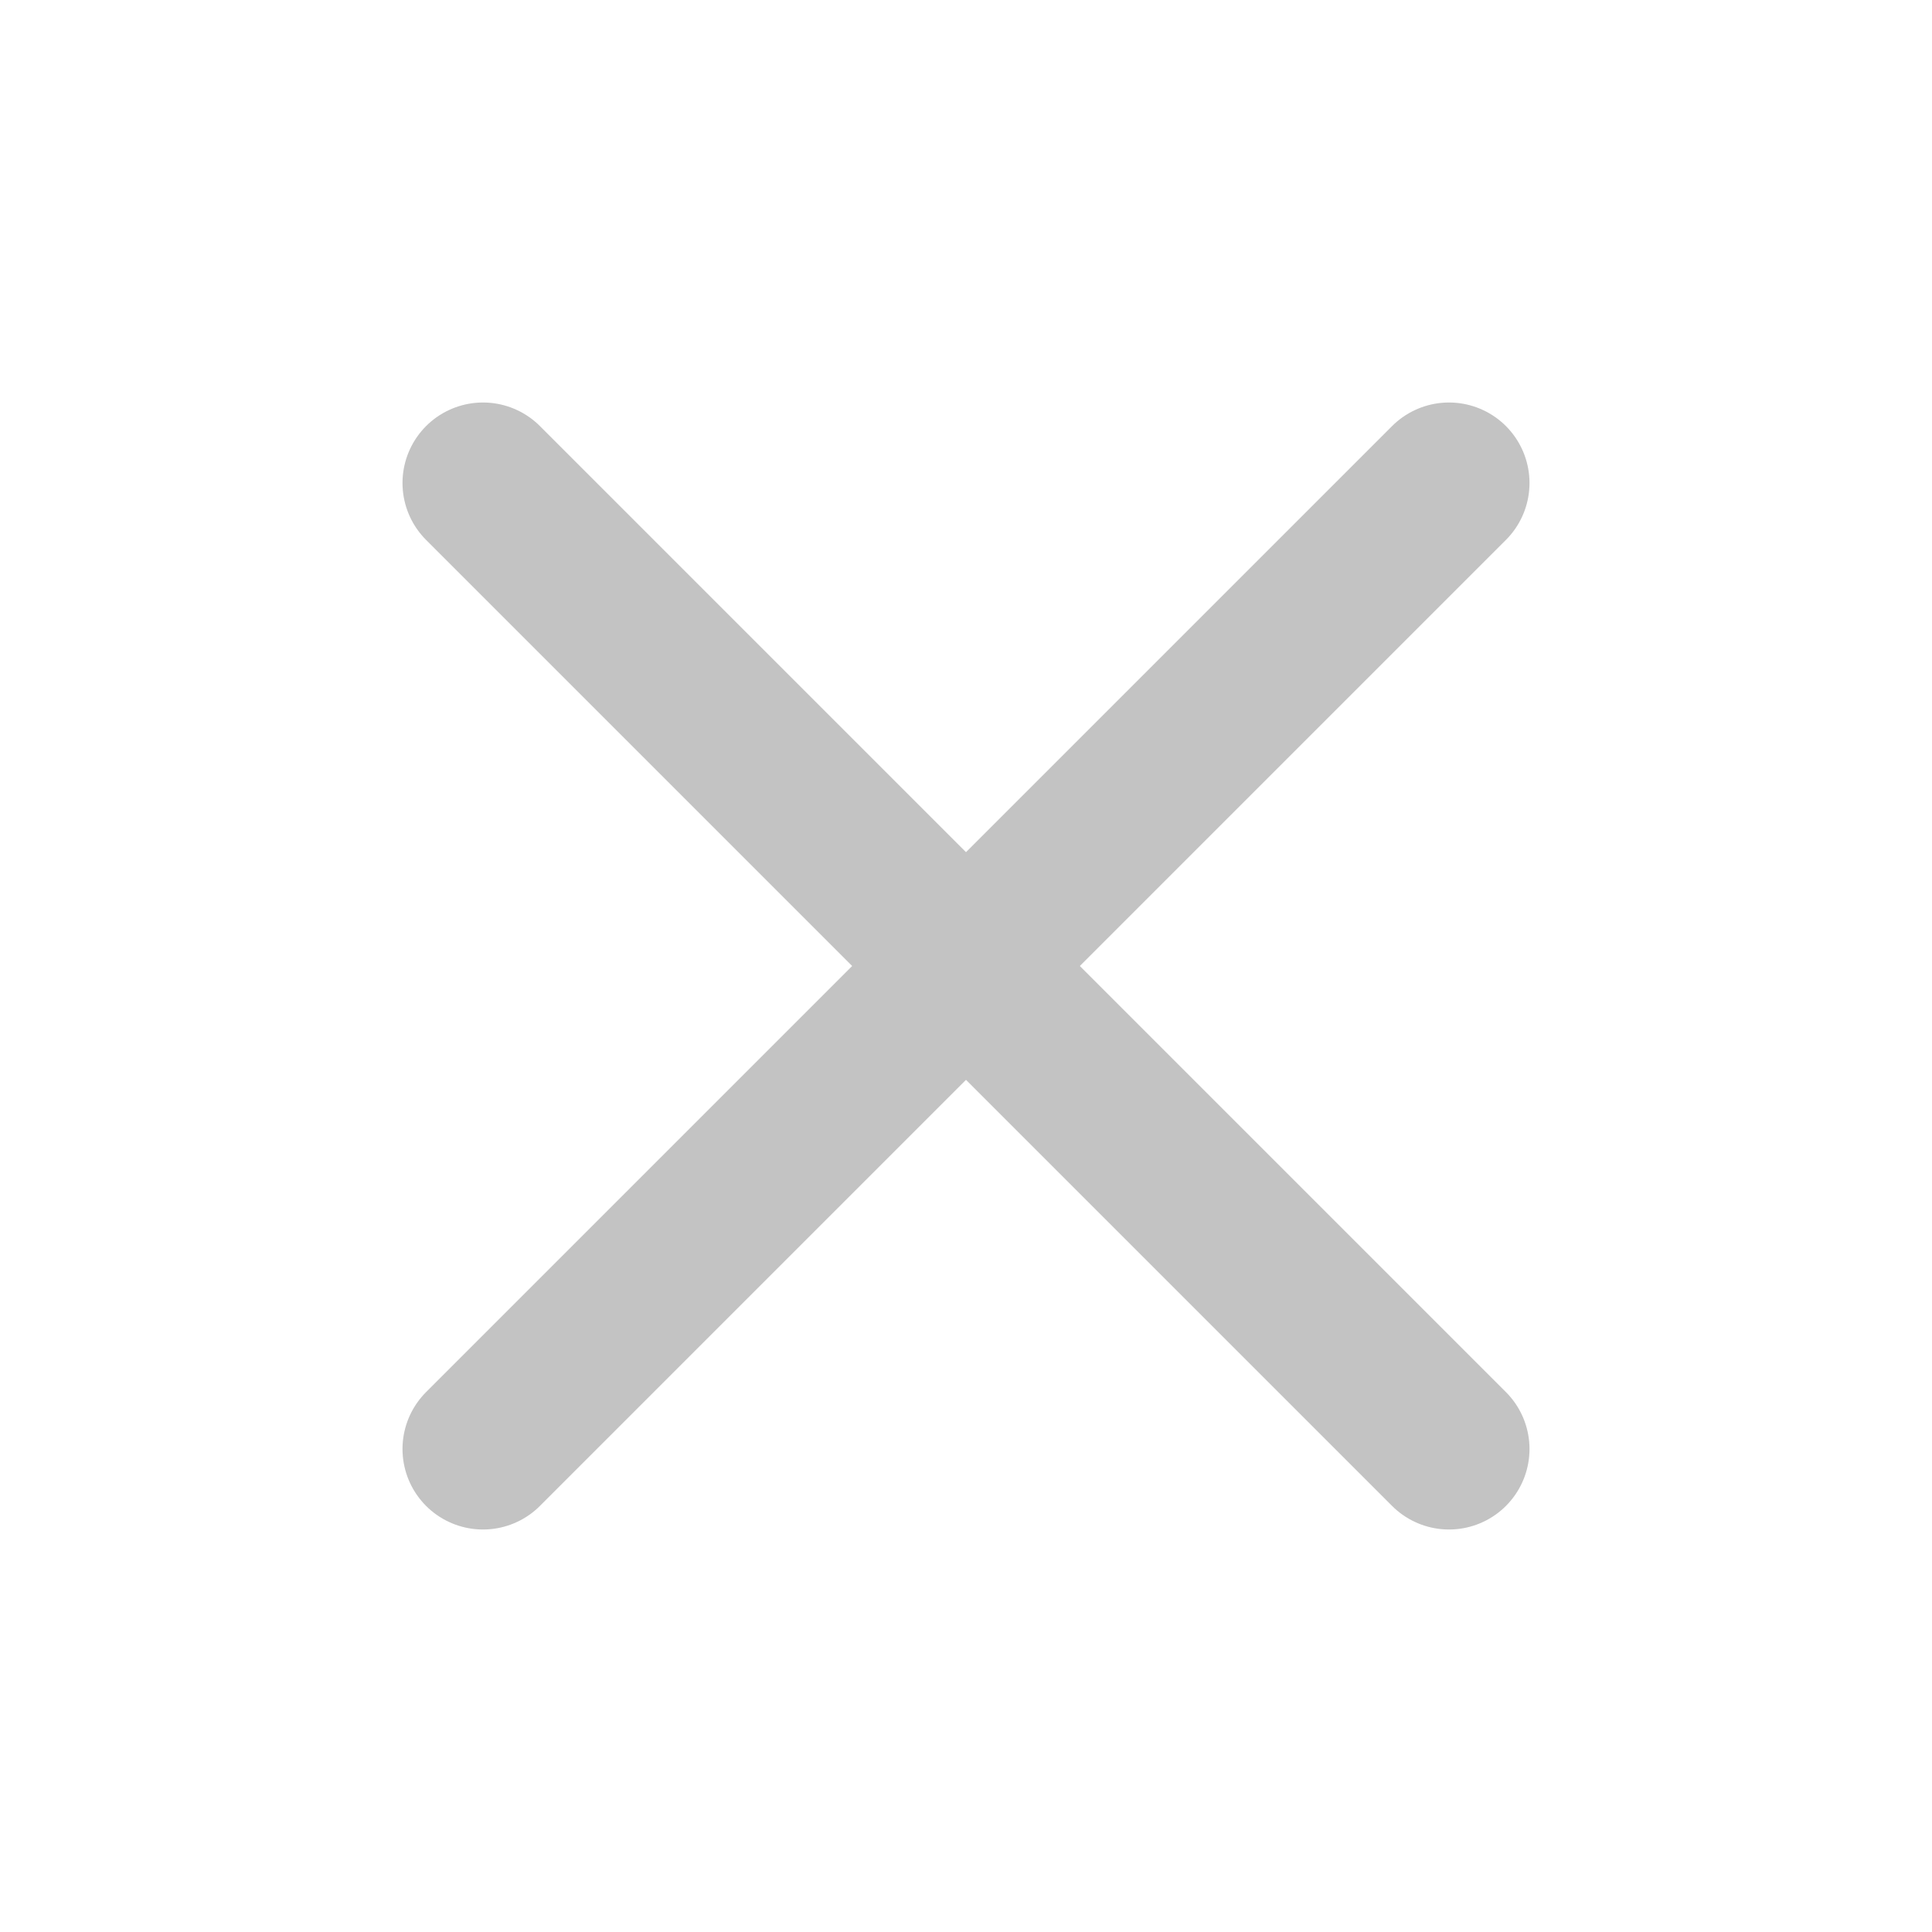
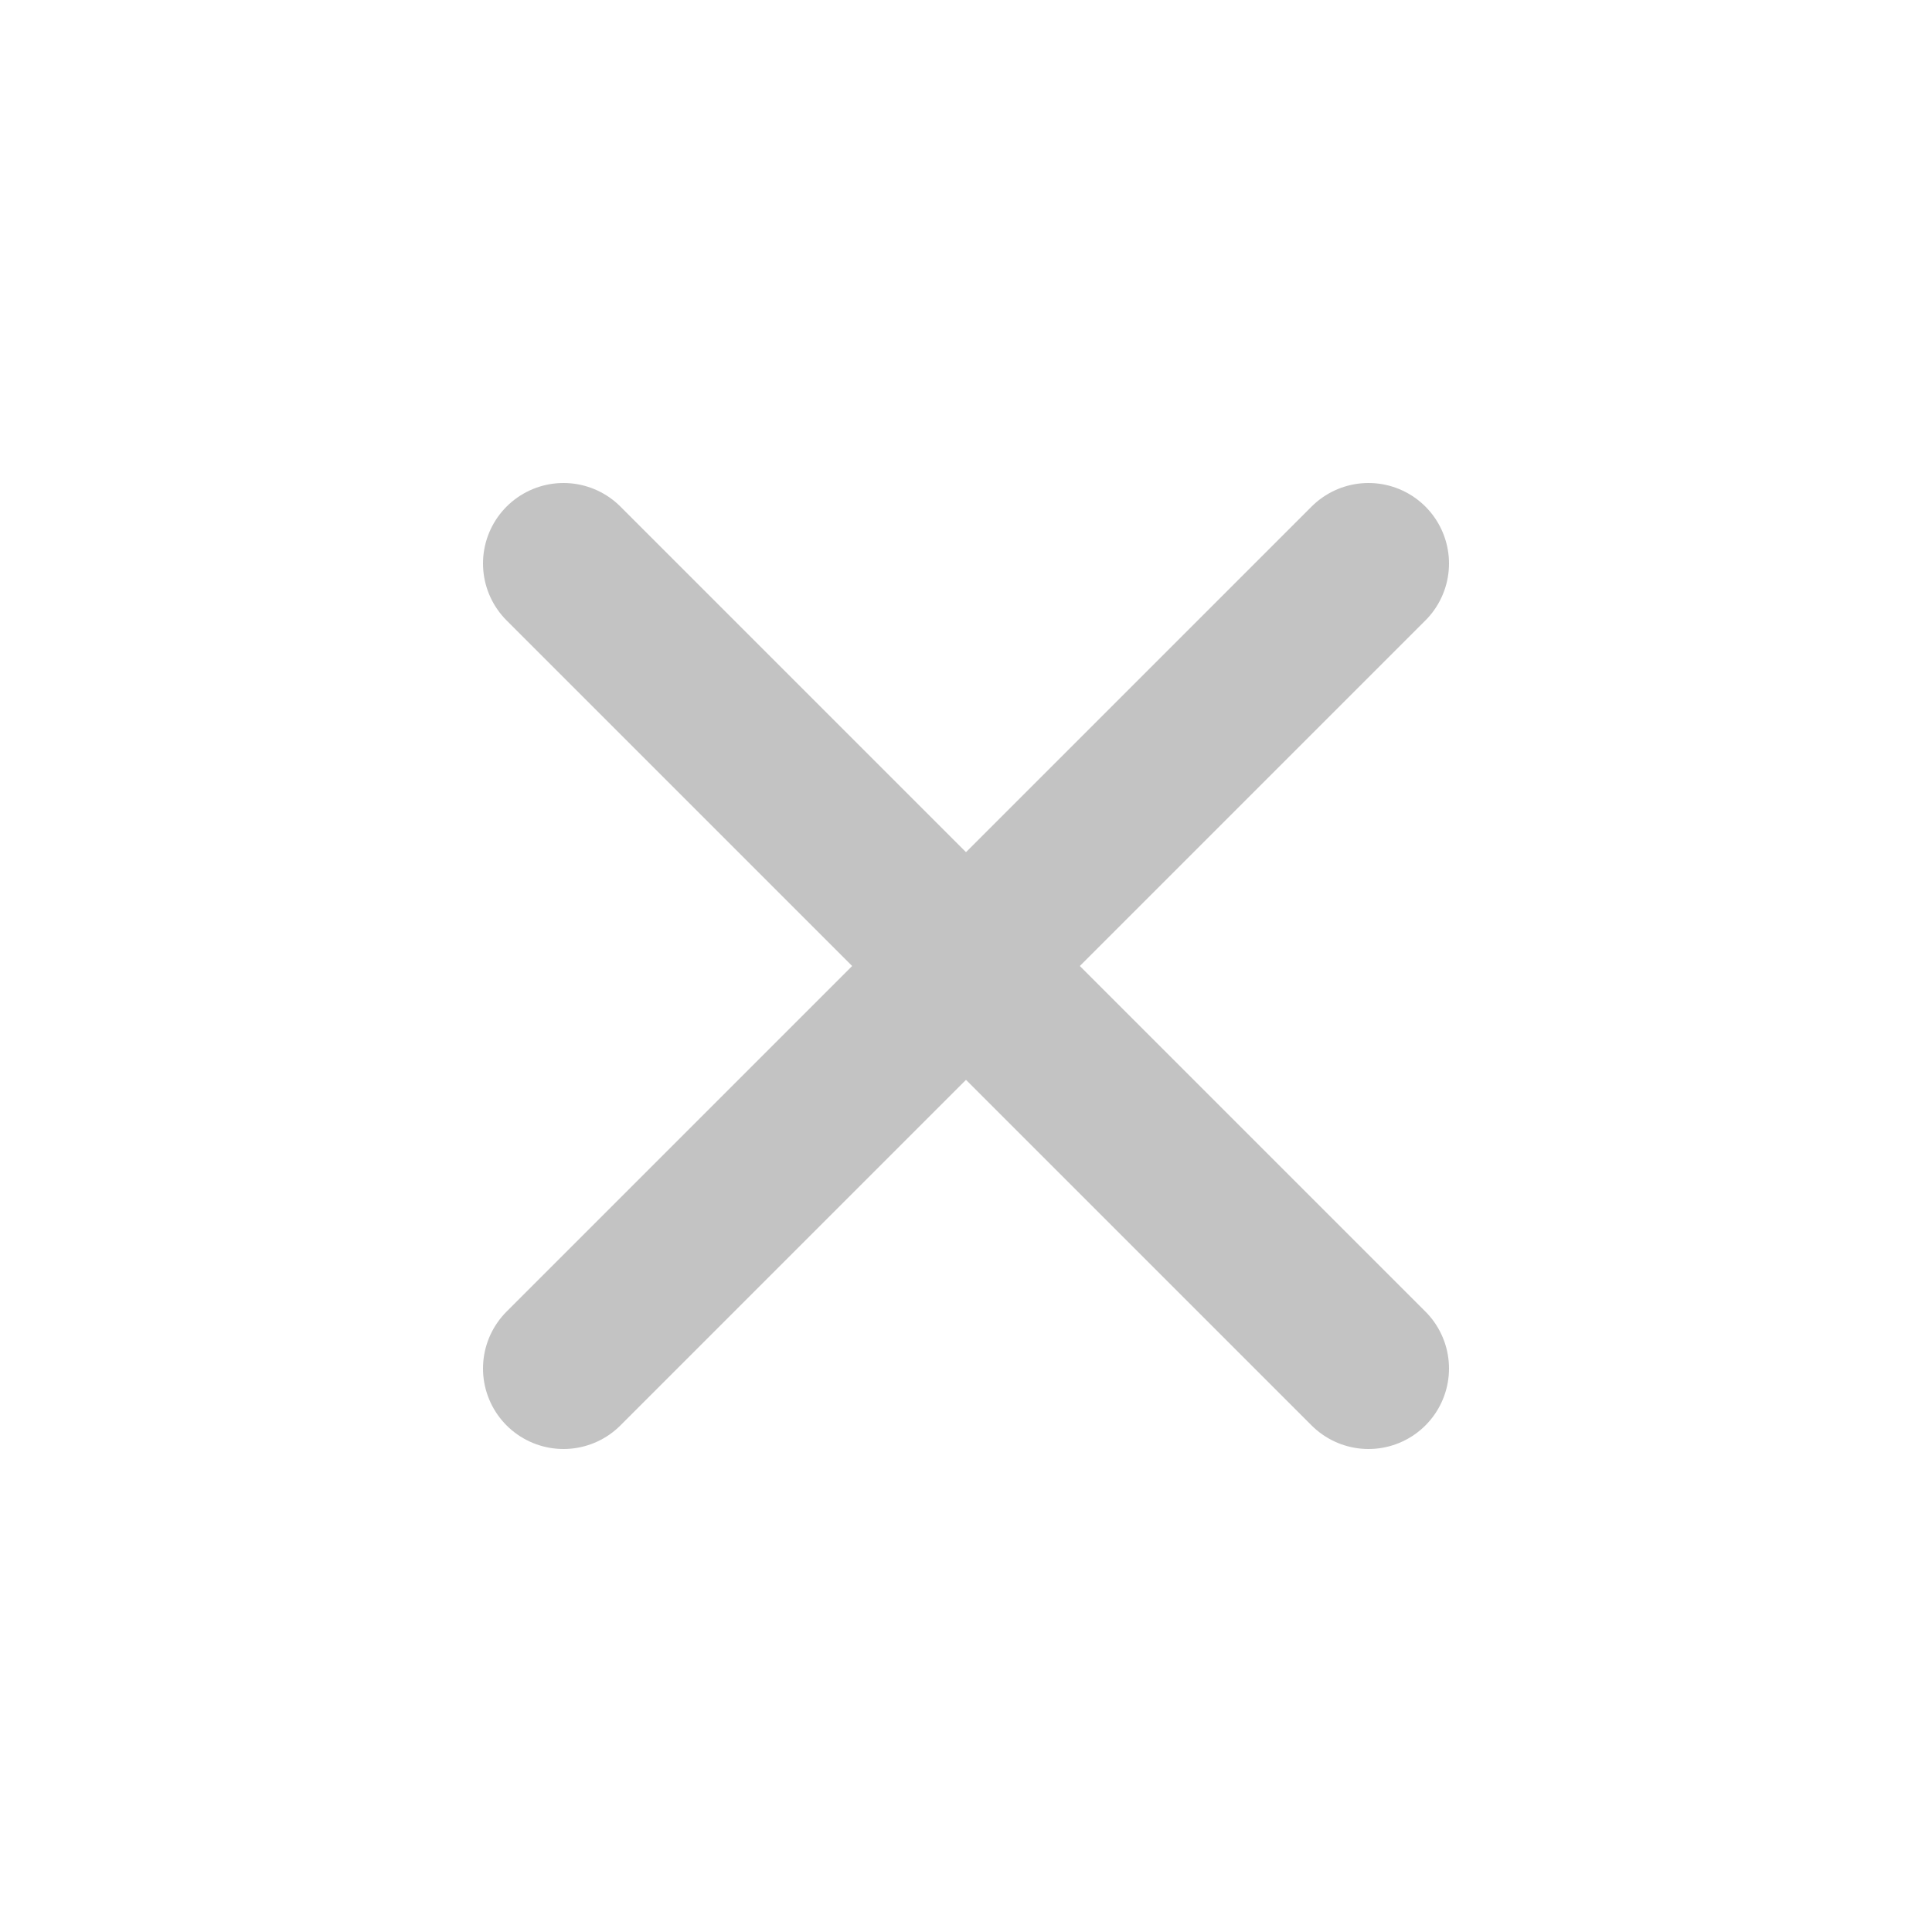
<svg xmlns="http://www.w3.org/2000/svg" width="50" height="50" viewBox="0 0 24 24" fill="none" stroke="#c3c3c3" stroke-width="2" stroke-linecap="round" stroke-linejoin="round">
-   <line x1="6" y1="6" x2="18" y2="18" />
-   <line x1="18" y1="6" x2="6" y2="18" />
+   <line x1="7" y1="7" x2="17" y2="17" />
+   <line x1="17" y1="7" x2="7" y2="17" />
</svg>
